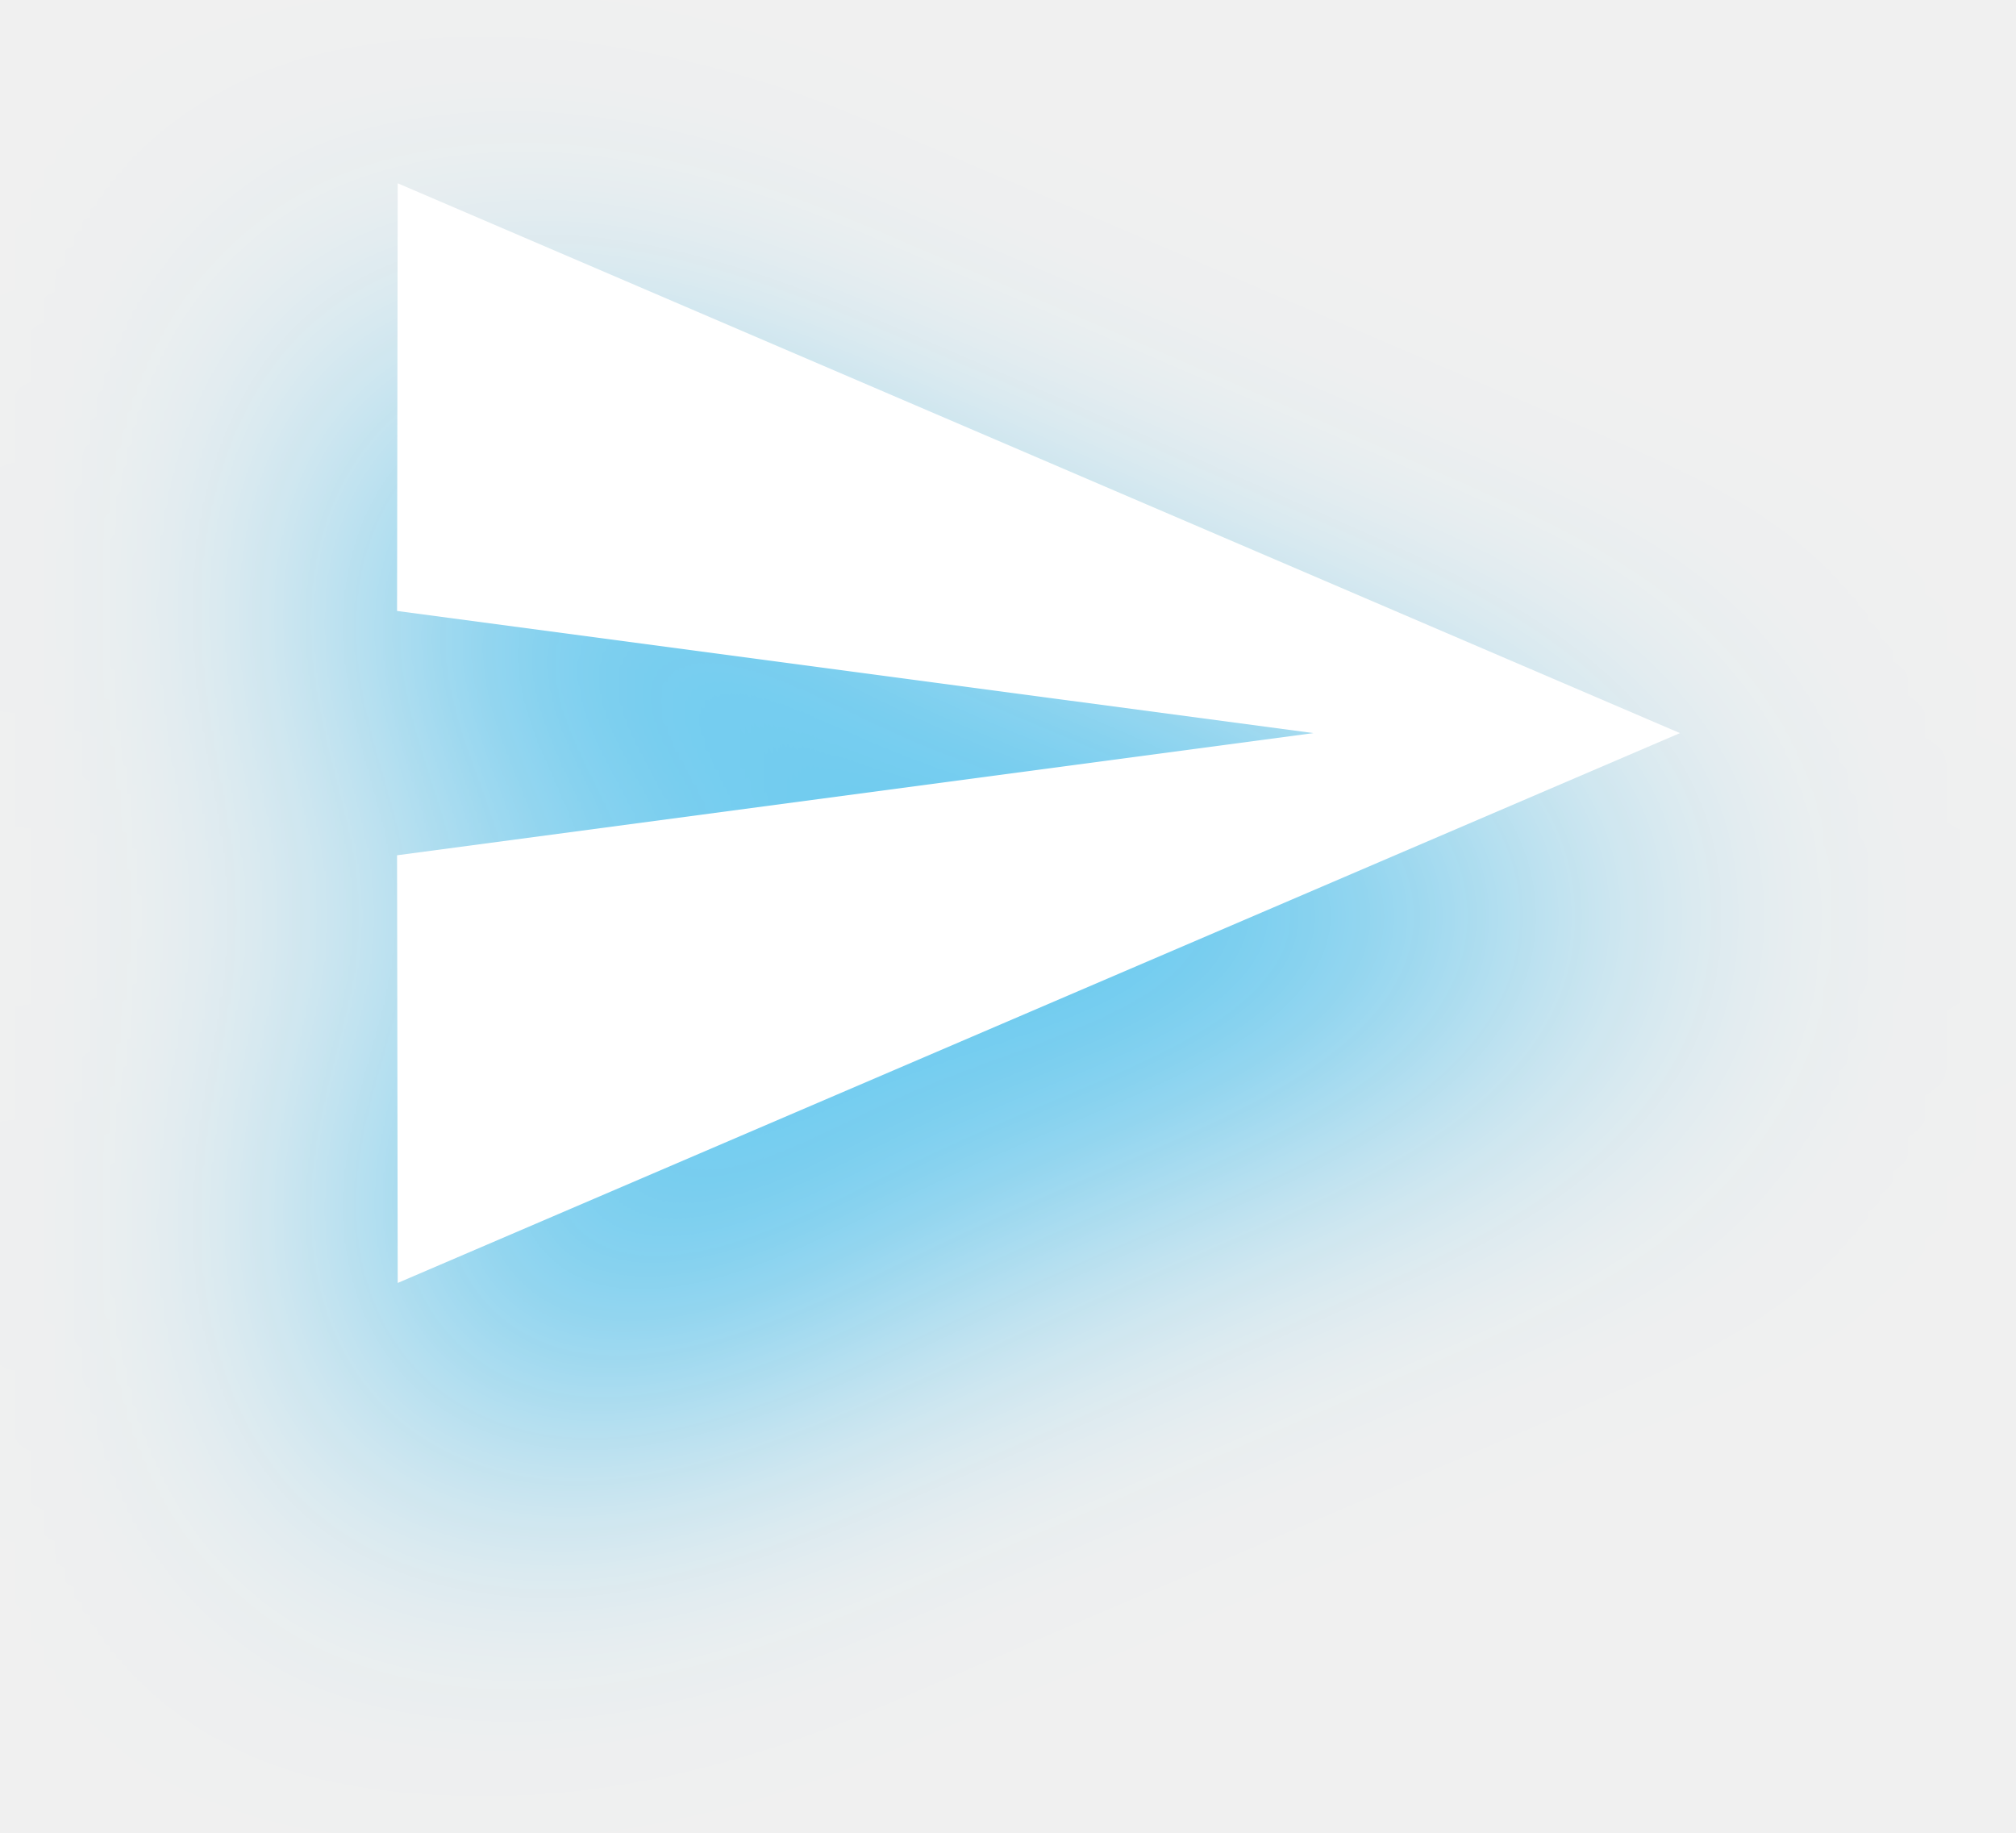
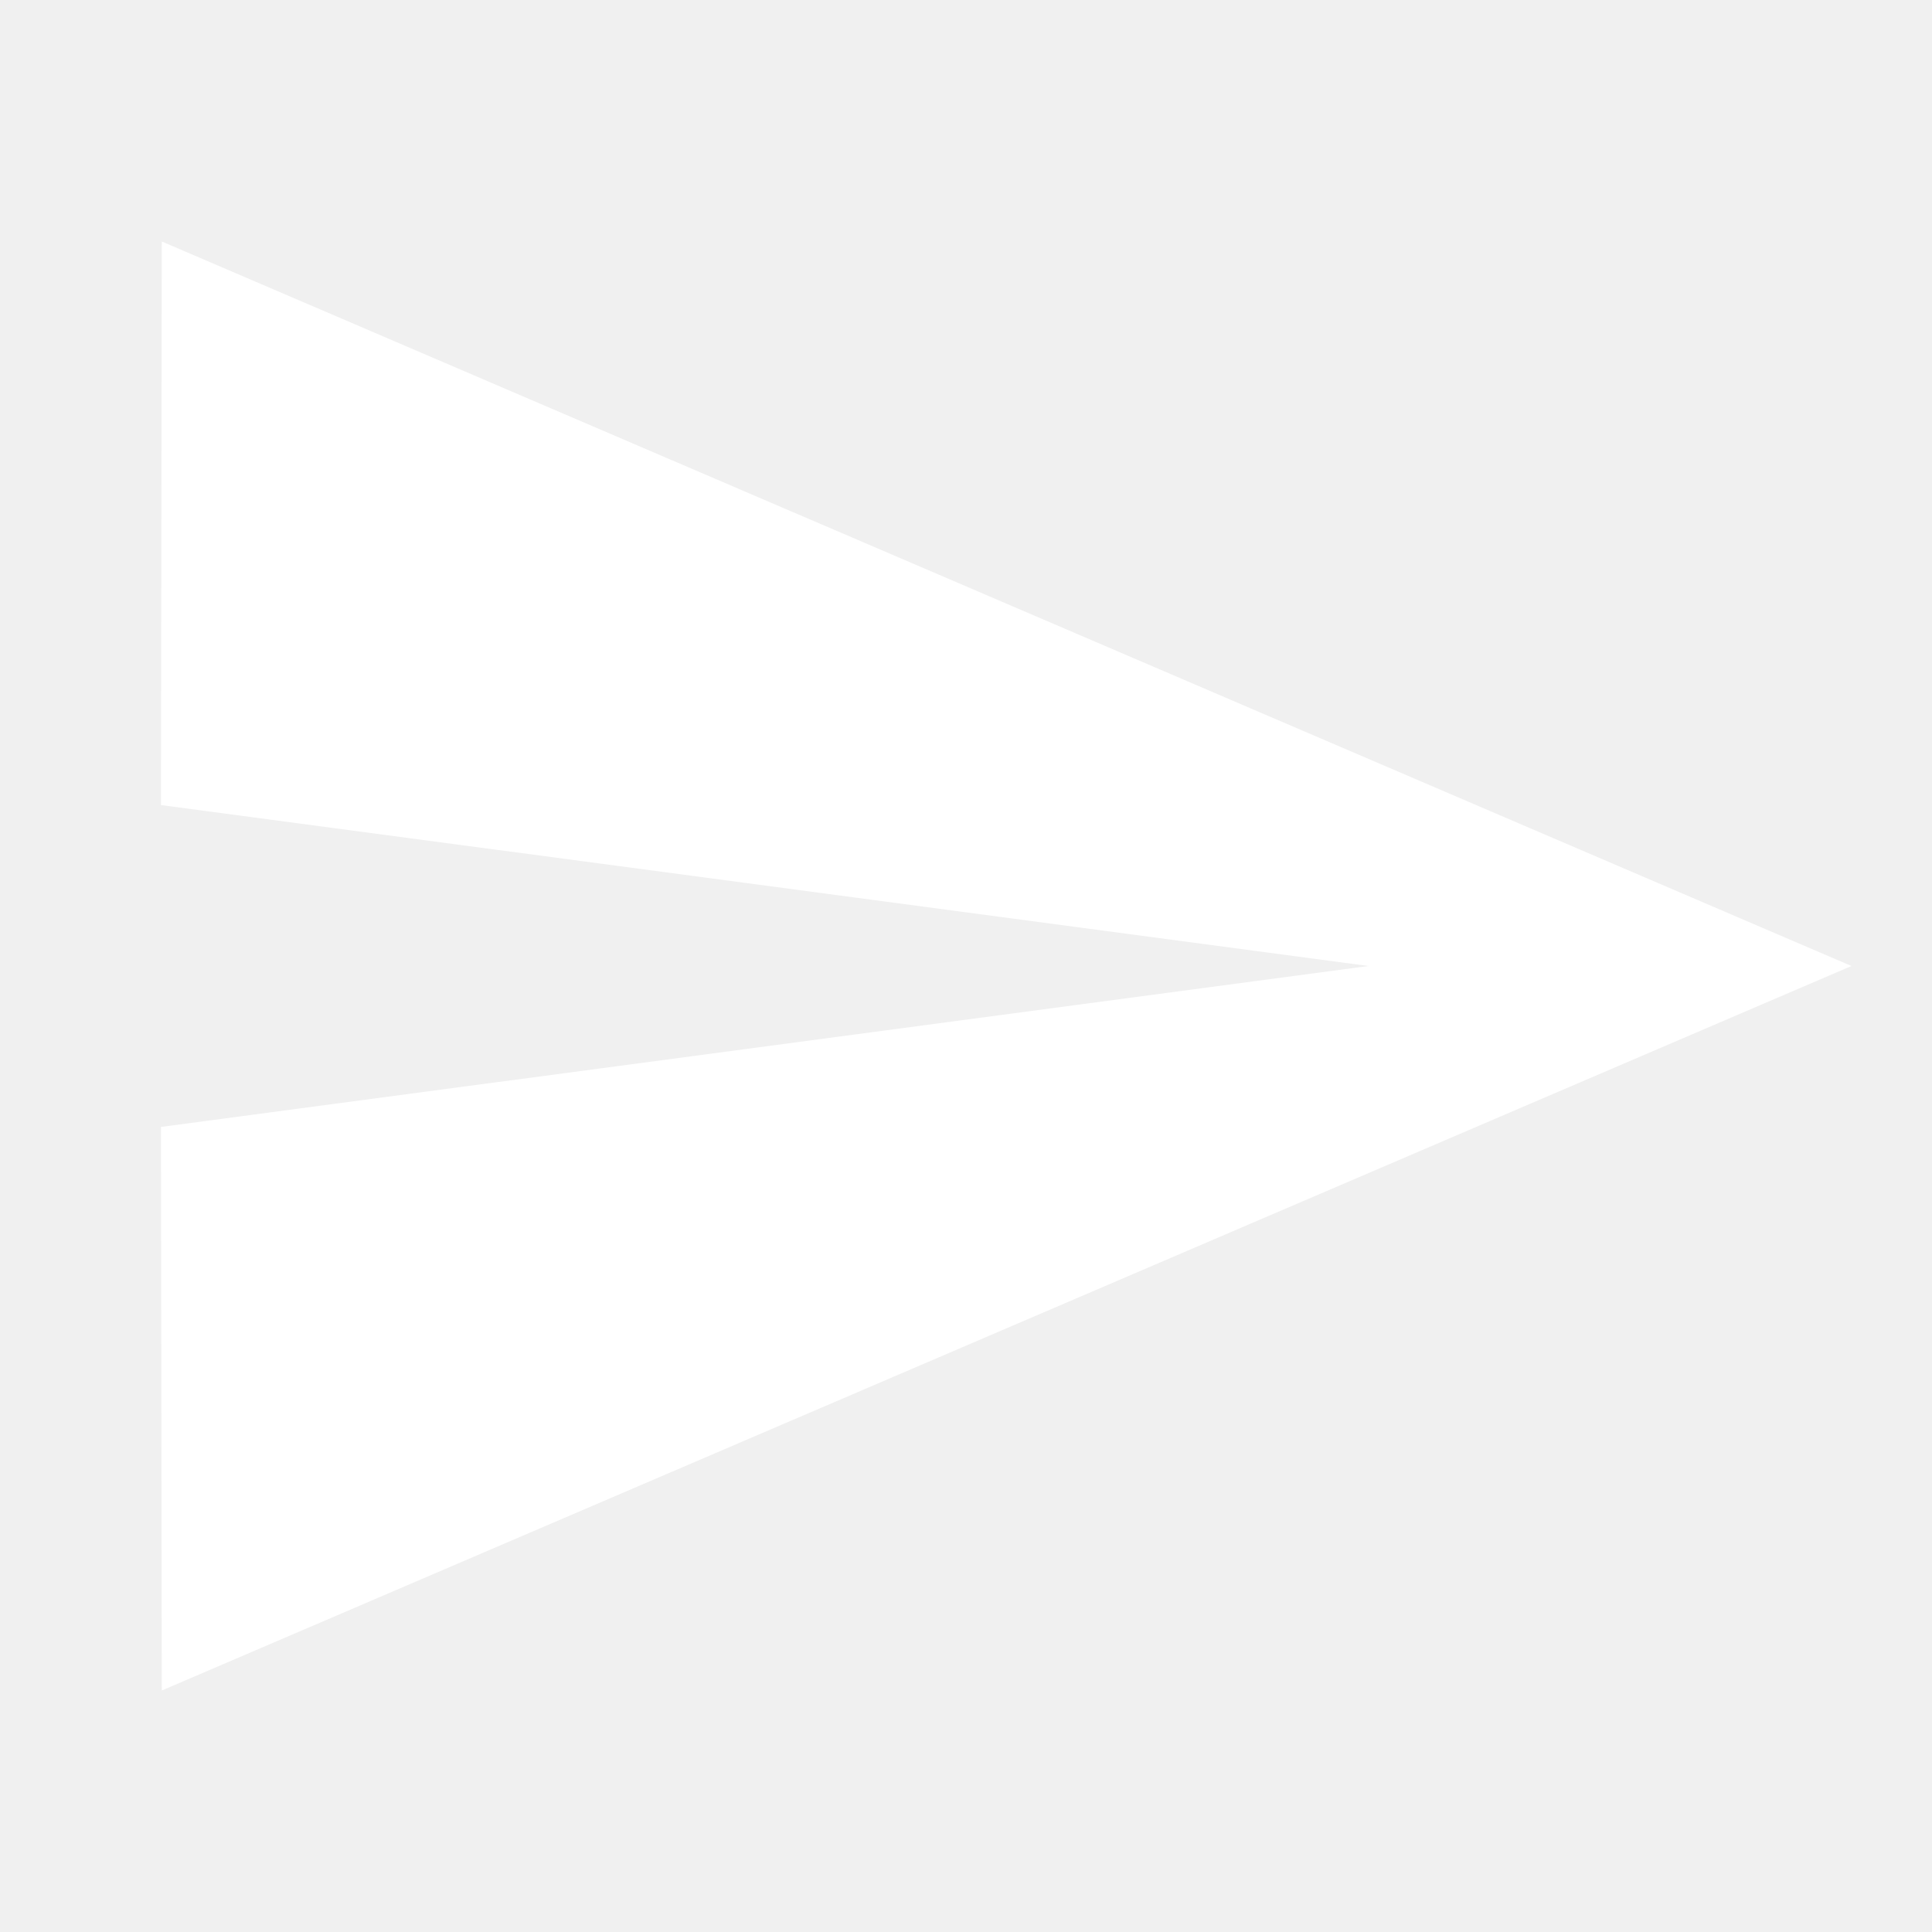
- <svg xmlns="http://www.w3.org/2000/svg" xmlns:xlink="http://www.w3.org/1999/xlink" width="22px" height="20px" viewBox="0 0 22 20" version="1.1">
-   <defs>
-     <polygon id="path-1" points="0.34 12 14.333 6 0.34 0 0.333 4.667 10.333 6 0.333 7.333" />
-     <filter x="-50.0%" y="-41.7%" width="200.0%" height="216.7%" filterUnits="objectBoundingBox" id="filter-2">
-       <feOffset dx="0" dy="2" in="SourceAlpha" result="shadowOffsetOuter1" />
-       <feGaussianBlur stdDeviation="2" in="shadowOffsetOuter1" result="shadowBlurOuter1" />
-       <feColorMatrix values="0 0 0 0 0.196   0 0 0 0 0.729   0 0 0 0 0.937  0 0 0 1 0" type="matrix" in="shadowBlurOuter1" />
-     </filter>
-   </defs>
-   <g id="Symbols" stroke="none" stroke-width="1" fill="none" fill-rule="evenodd">
-     <g id="button/primary/small/send" transform="translate(-6, -8)">
-       <g id="button/primary/small/add:active">
-         <g id="icon/16x16/send" transform="translate(9, 8)">
-           <g transform="translate(1, 2)" id="Shape">
-             <g fill-rule="nonzero">
-               <use fill="black" fill-opacity="1" filter="url(#filter-2)" xlink:href="#path-1" />
-               <use fill="#FFFFFF" fill-rule="evenodd" xlink:href="#path-1" />
-             </g>
-           </g>
-         </g>
-       </g>
+ <svg xmlns="http://www.w3.org/2000/svg" width="16px" height="16px" viewBox="0 0 16 16" version="1.1">
+   <defs />
+   <g id="icon/16x16/send" stroke="none" stroke-width="1" fill="none" fill-rule="evenodd">
+     <g transform="translate(1, 2)" fill="#FFFFFF" fill-rule="nonzero" id="Shape">
+       <polygon points="0.34 12 14.333 6 0.34 0 0.333 4.667 10.333 6 0.333 7.333" />
    </g>
  </g>
</svg>
